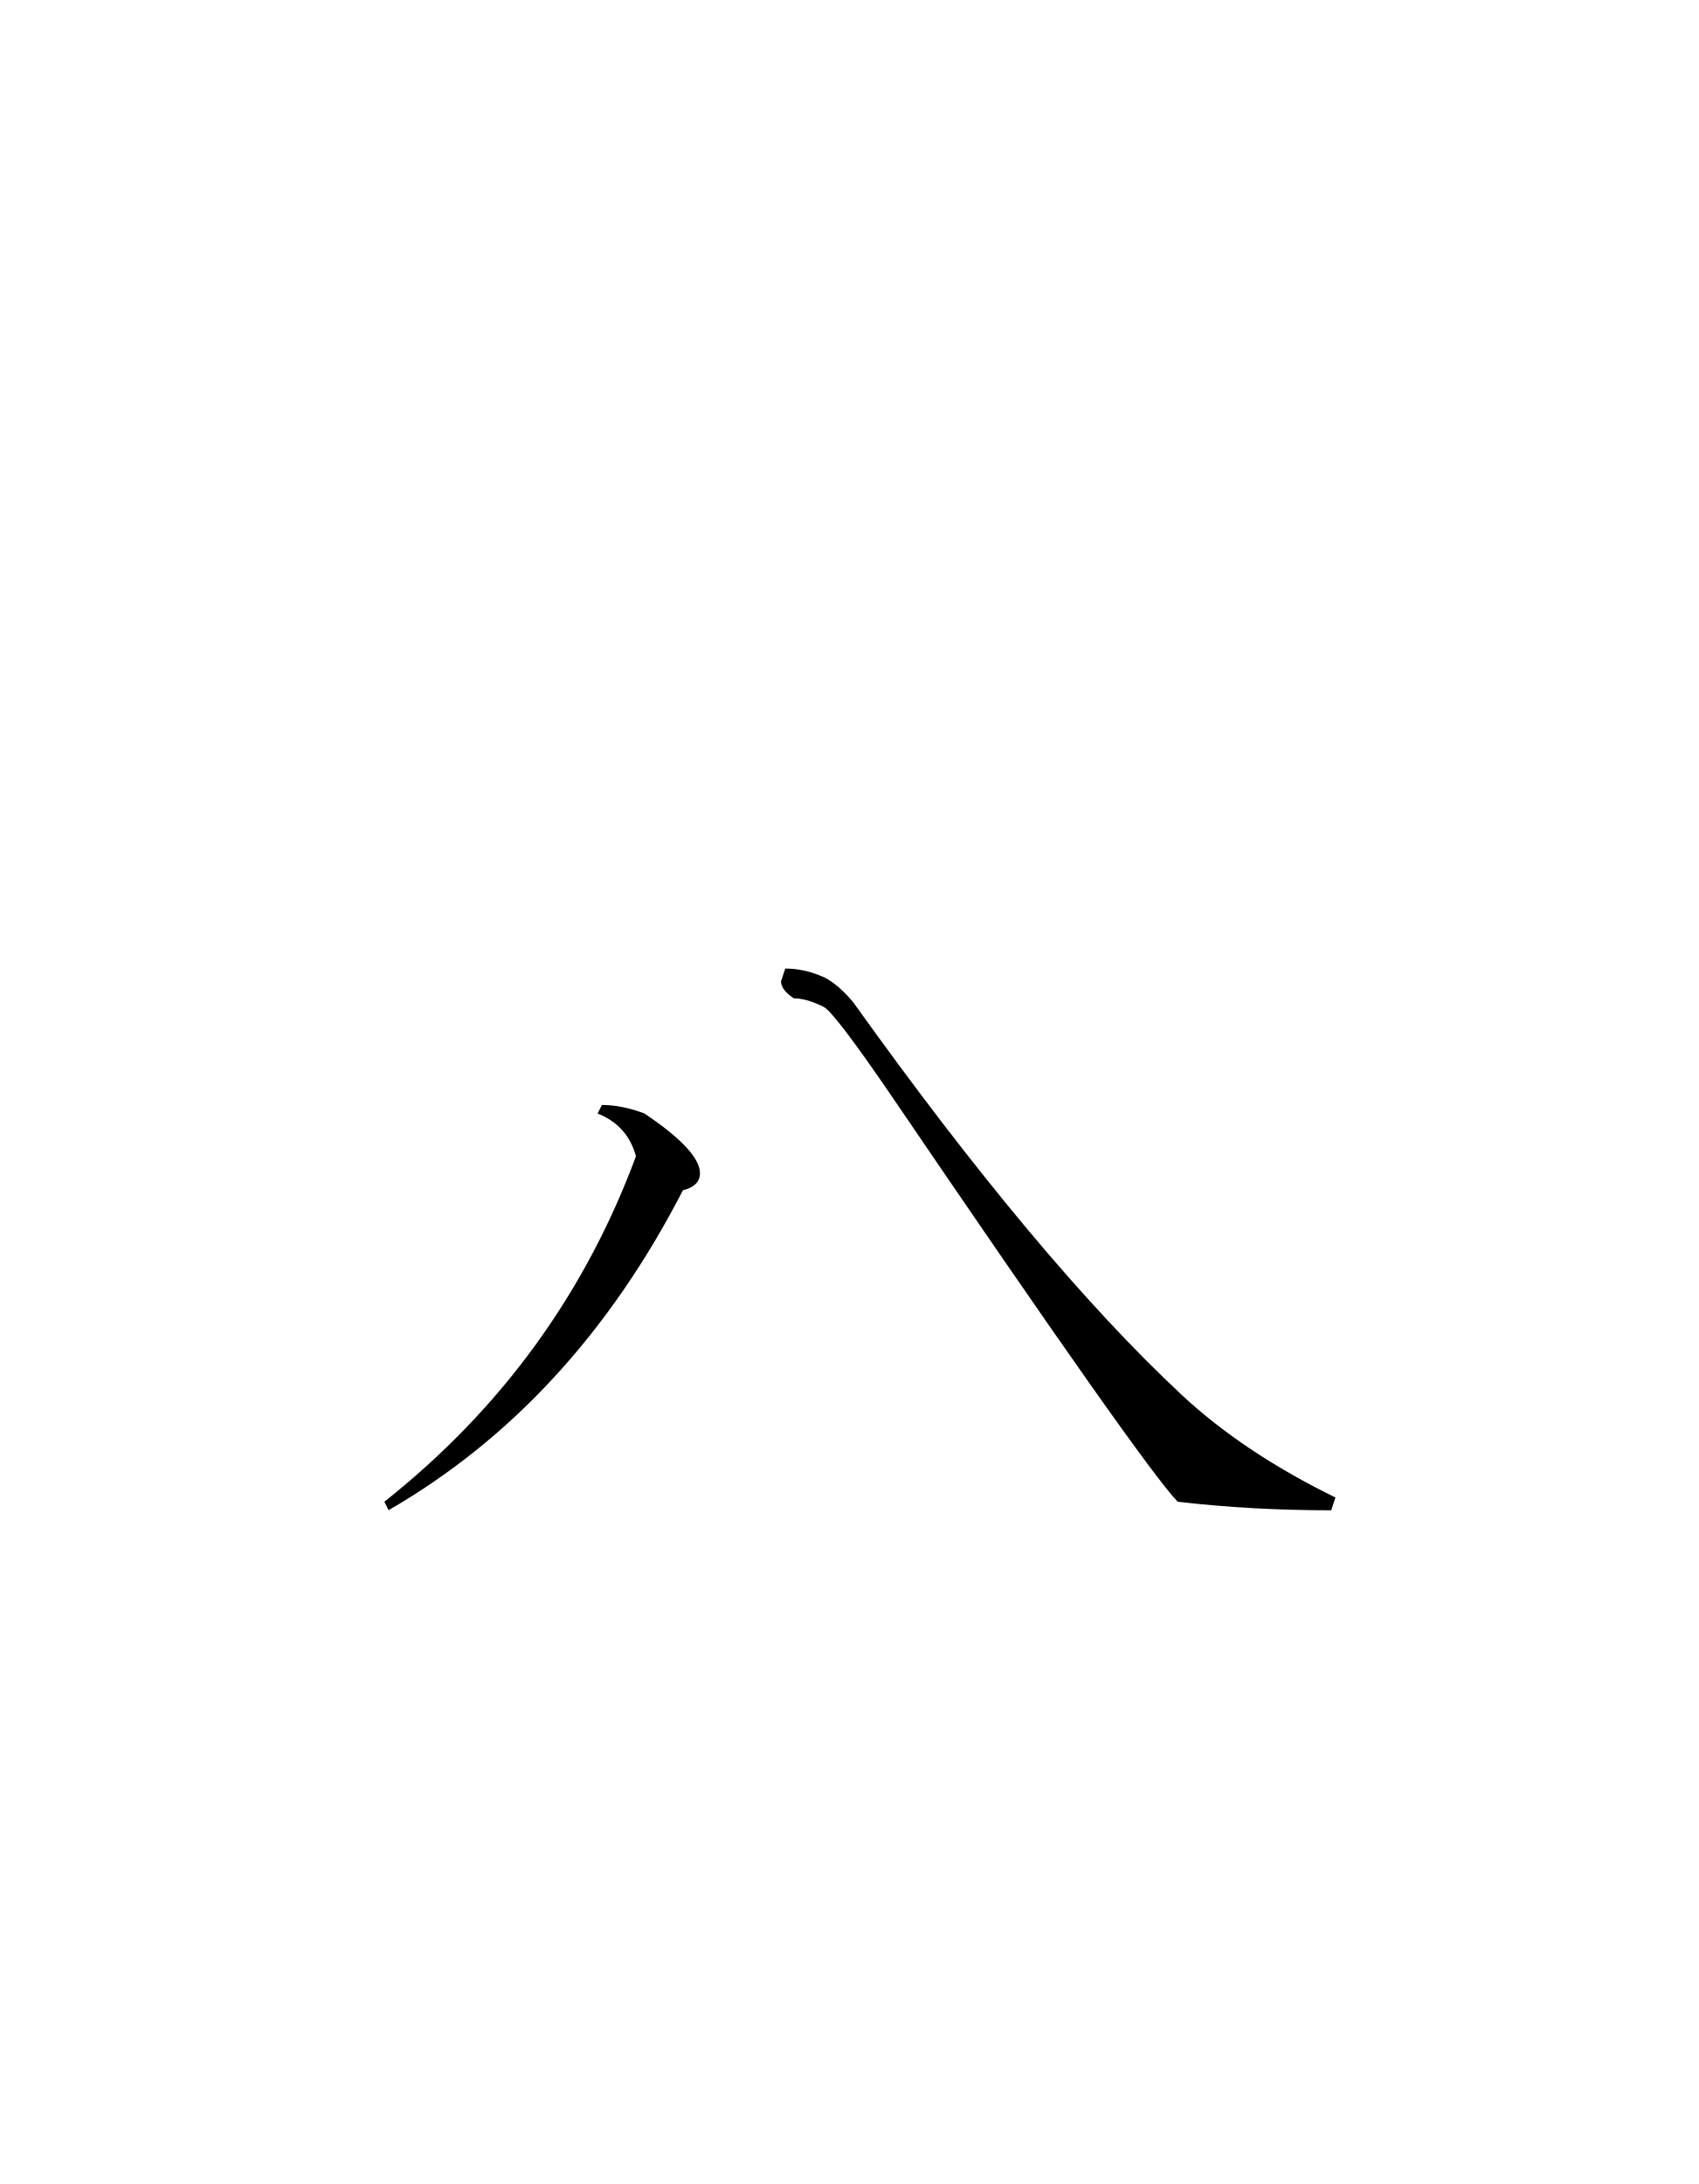
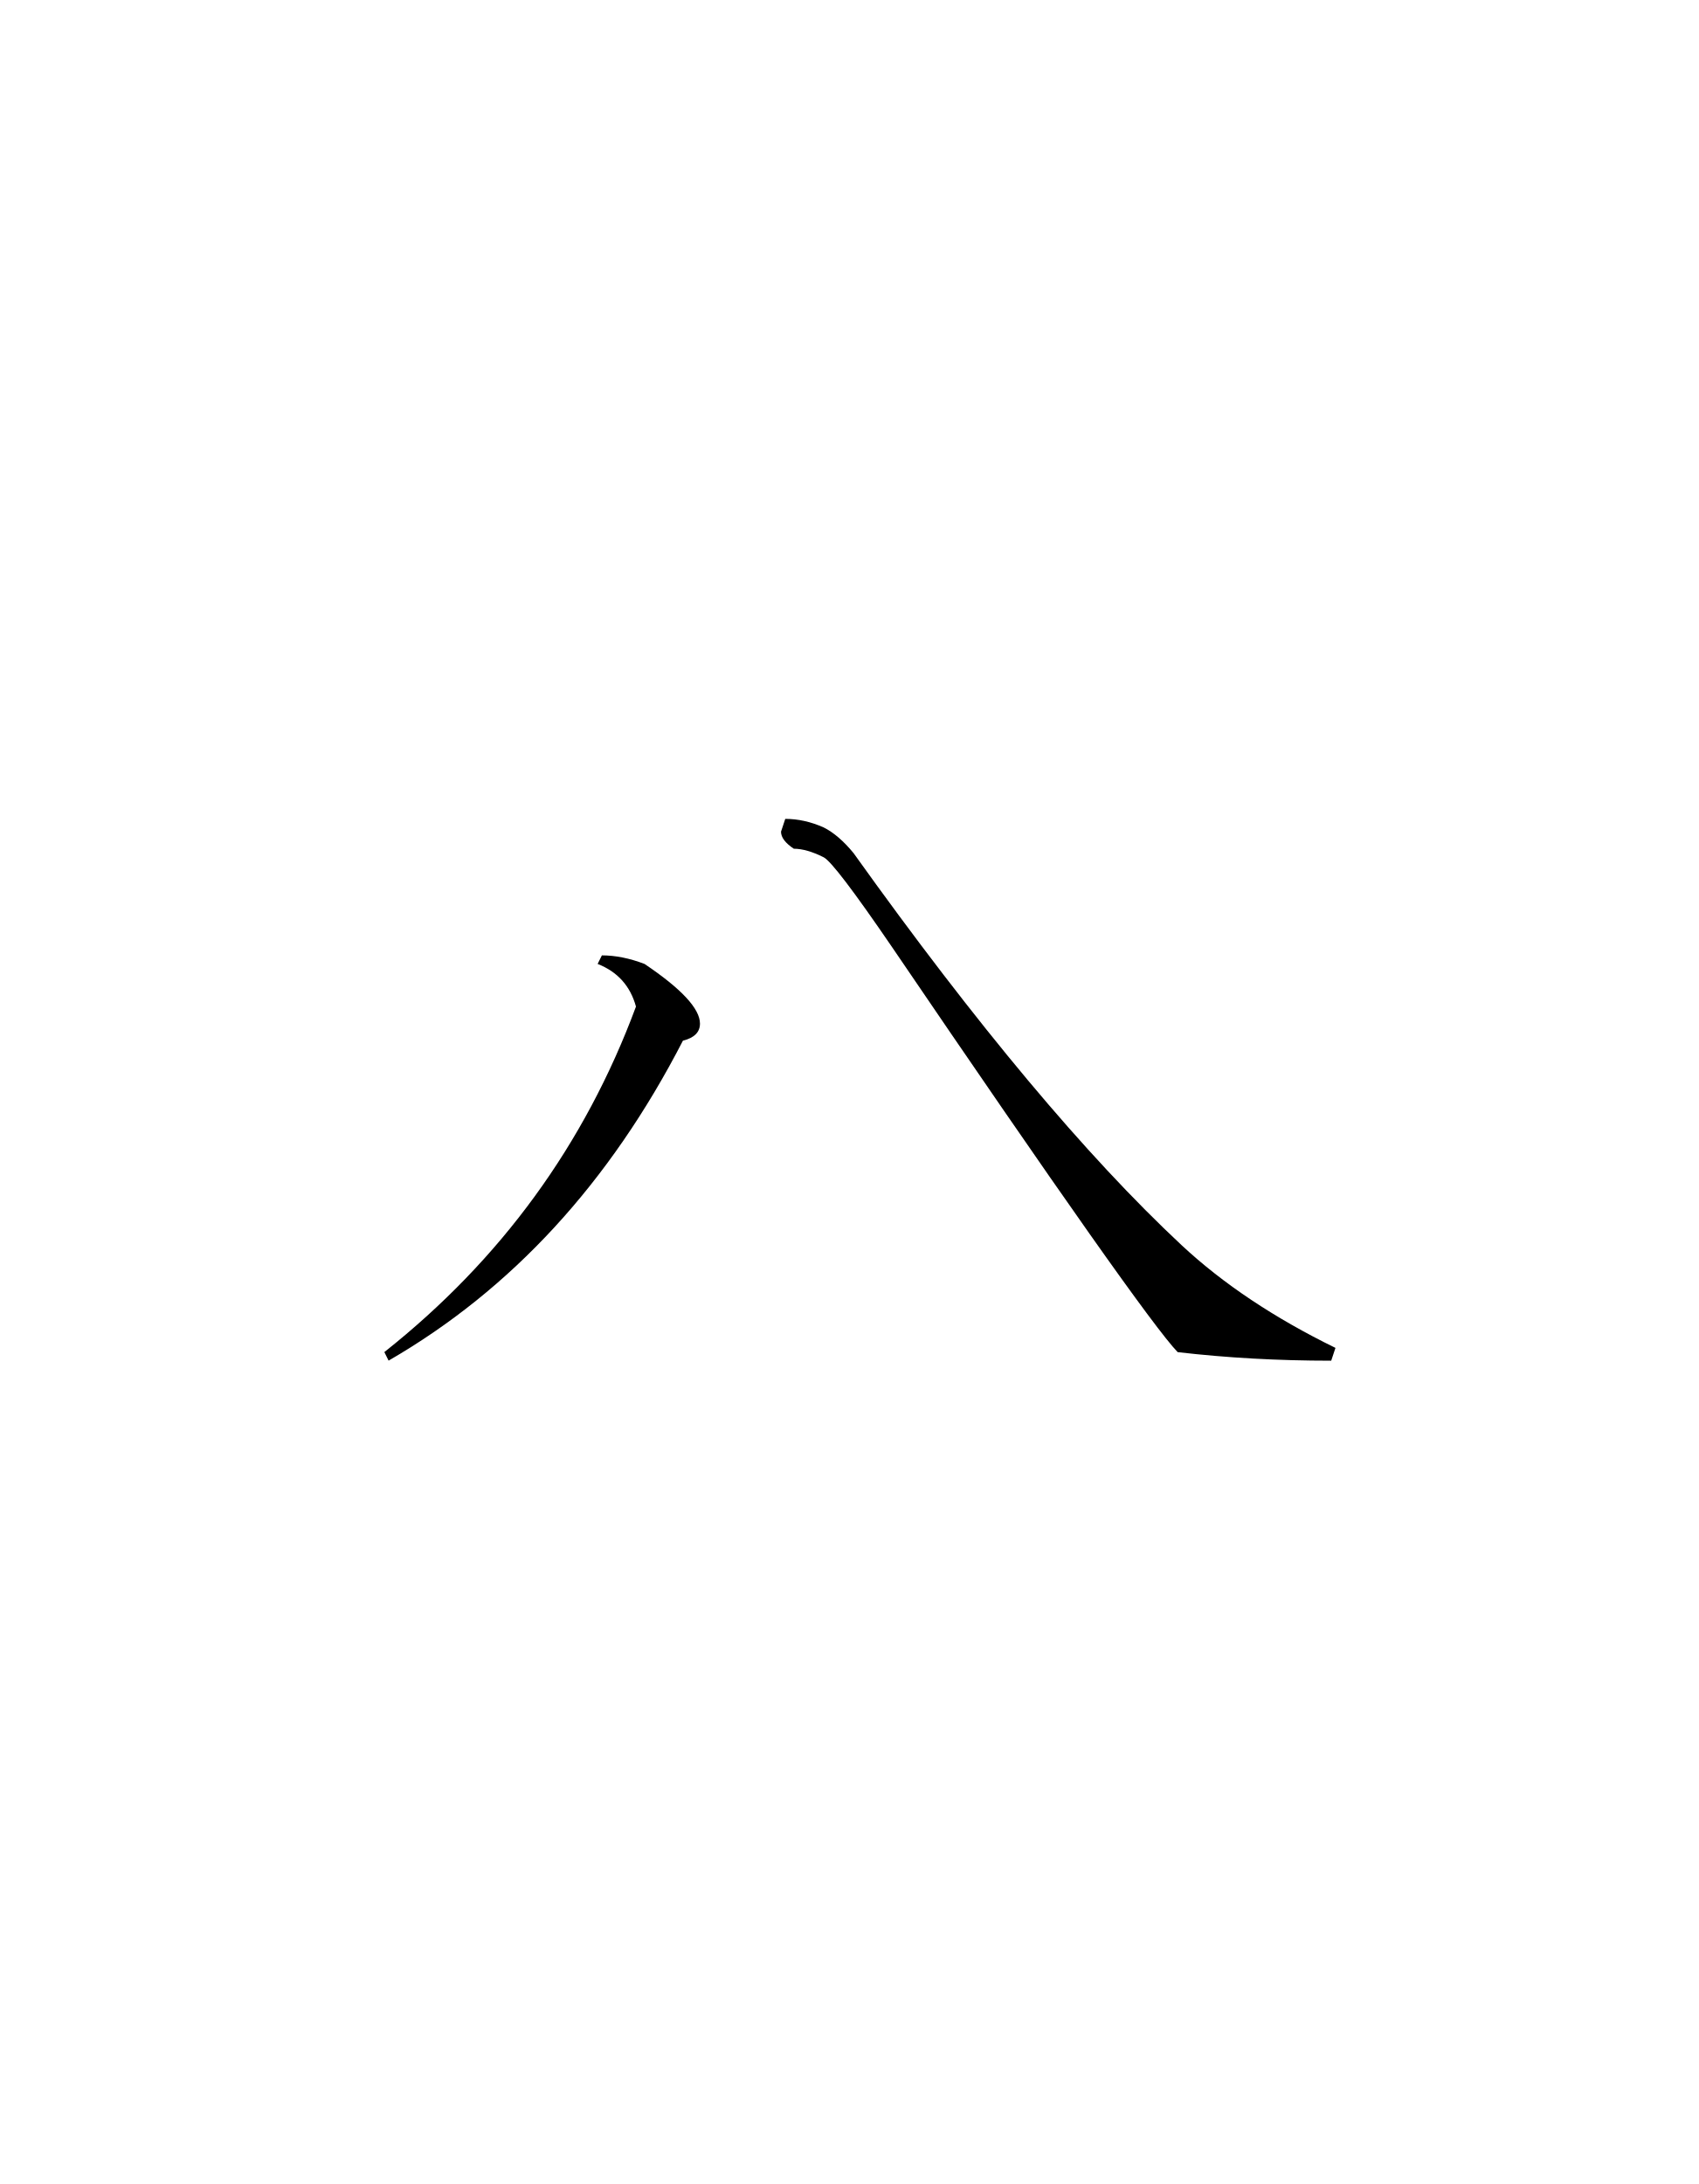
<svg xmlns="http://www.w3.org/2000/svg" viewBox="-14 -18 28 36" width="28pt" height="36pt" version="1.1">
-   <path id="note_hachi" d="m -0.422,-1.895 q 0.246,0.123 0.492,0.422 Q 3.111,2.781 5.484,4.996 q 1.02,0.949 2.531,1.688 l -0.07,0.211 q -1.318,0 -2.531,-0.141 -0.563,-0.58 -4.711,-6.68 -0.949,-1.389 -1.125,-1.477 -0.281,-0.141 -0.492,-0.141 Q -1.125,-1.684 -1.125,-1.824 l 0.07,-0.211 q 0.316,0 0.633,0.141 z M -3.516,1.059 Q -3.656,0.549 -4.148,0.355 l 0.07,-0.141 q 0.334,0 0.703,0.141 0.914,0.615 0.914,0.984 0,0.211 -0.281,0.281 -1.811,3.516 -4.852,5.273 L -7.664,6.754 Q -4.781,4.469 -3.516,1.059 Z" />
+   <path id="note_hachi" d="m -0.422,-4.361 q 0.246,0.123 0.492,0.422 3.041,4.254 5.414,6.469 1.02,0.949 2.531,1.688 l -0.07,0.211 q -1.318,0 -2.531,-0.141 -0.563,-0.58 -4.711,-6.68 -0.949,-1.389 -1.125,-1.477 -0.281,-0.141 -0.492,-0.141 Q -1.125,-4.15 -1.125,-4.291 l 0.07,-0.211 q 0.316,0 0.633,0.141 z m -3.094,2.953 Q -3.656,-1.918 -4.148,-2.111 l 0.07,-0.141 q 0.334,0 0.703,0.141 0.914,0.615 0.914,0.984 0,0.211 -0.281,0.281 Q -4.553,2.67 -7.594,4.428 l -0.07,-0.141 q 2.883,-2.285 4.148,-5.695 z" />
</svg>
